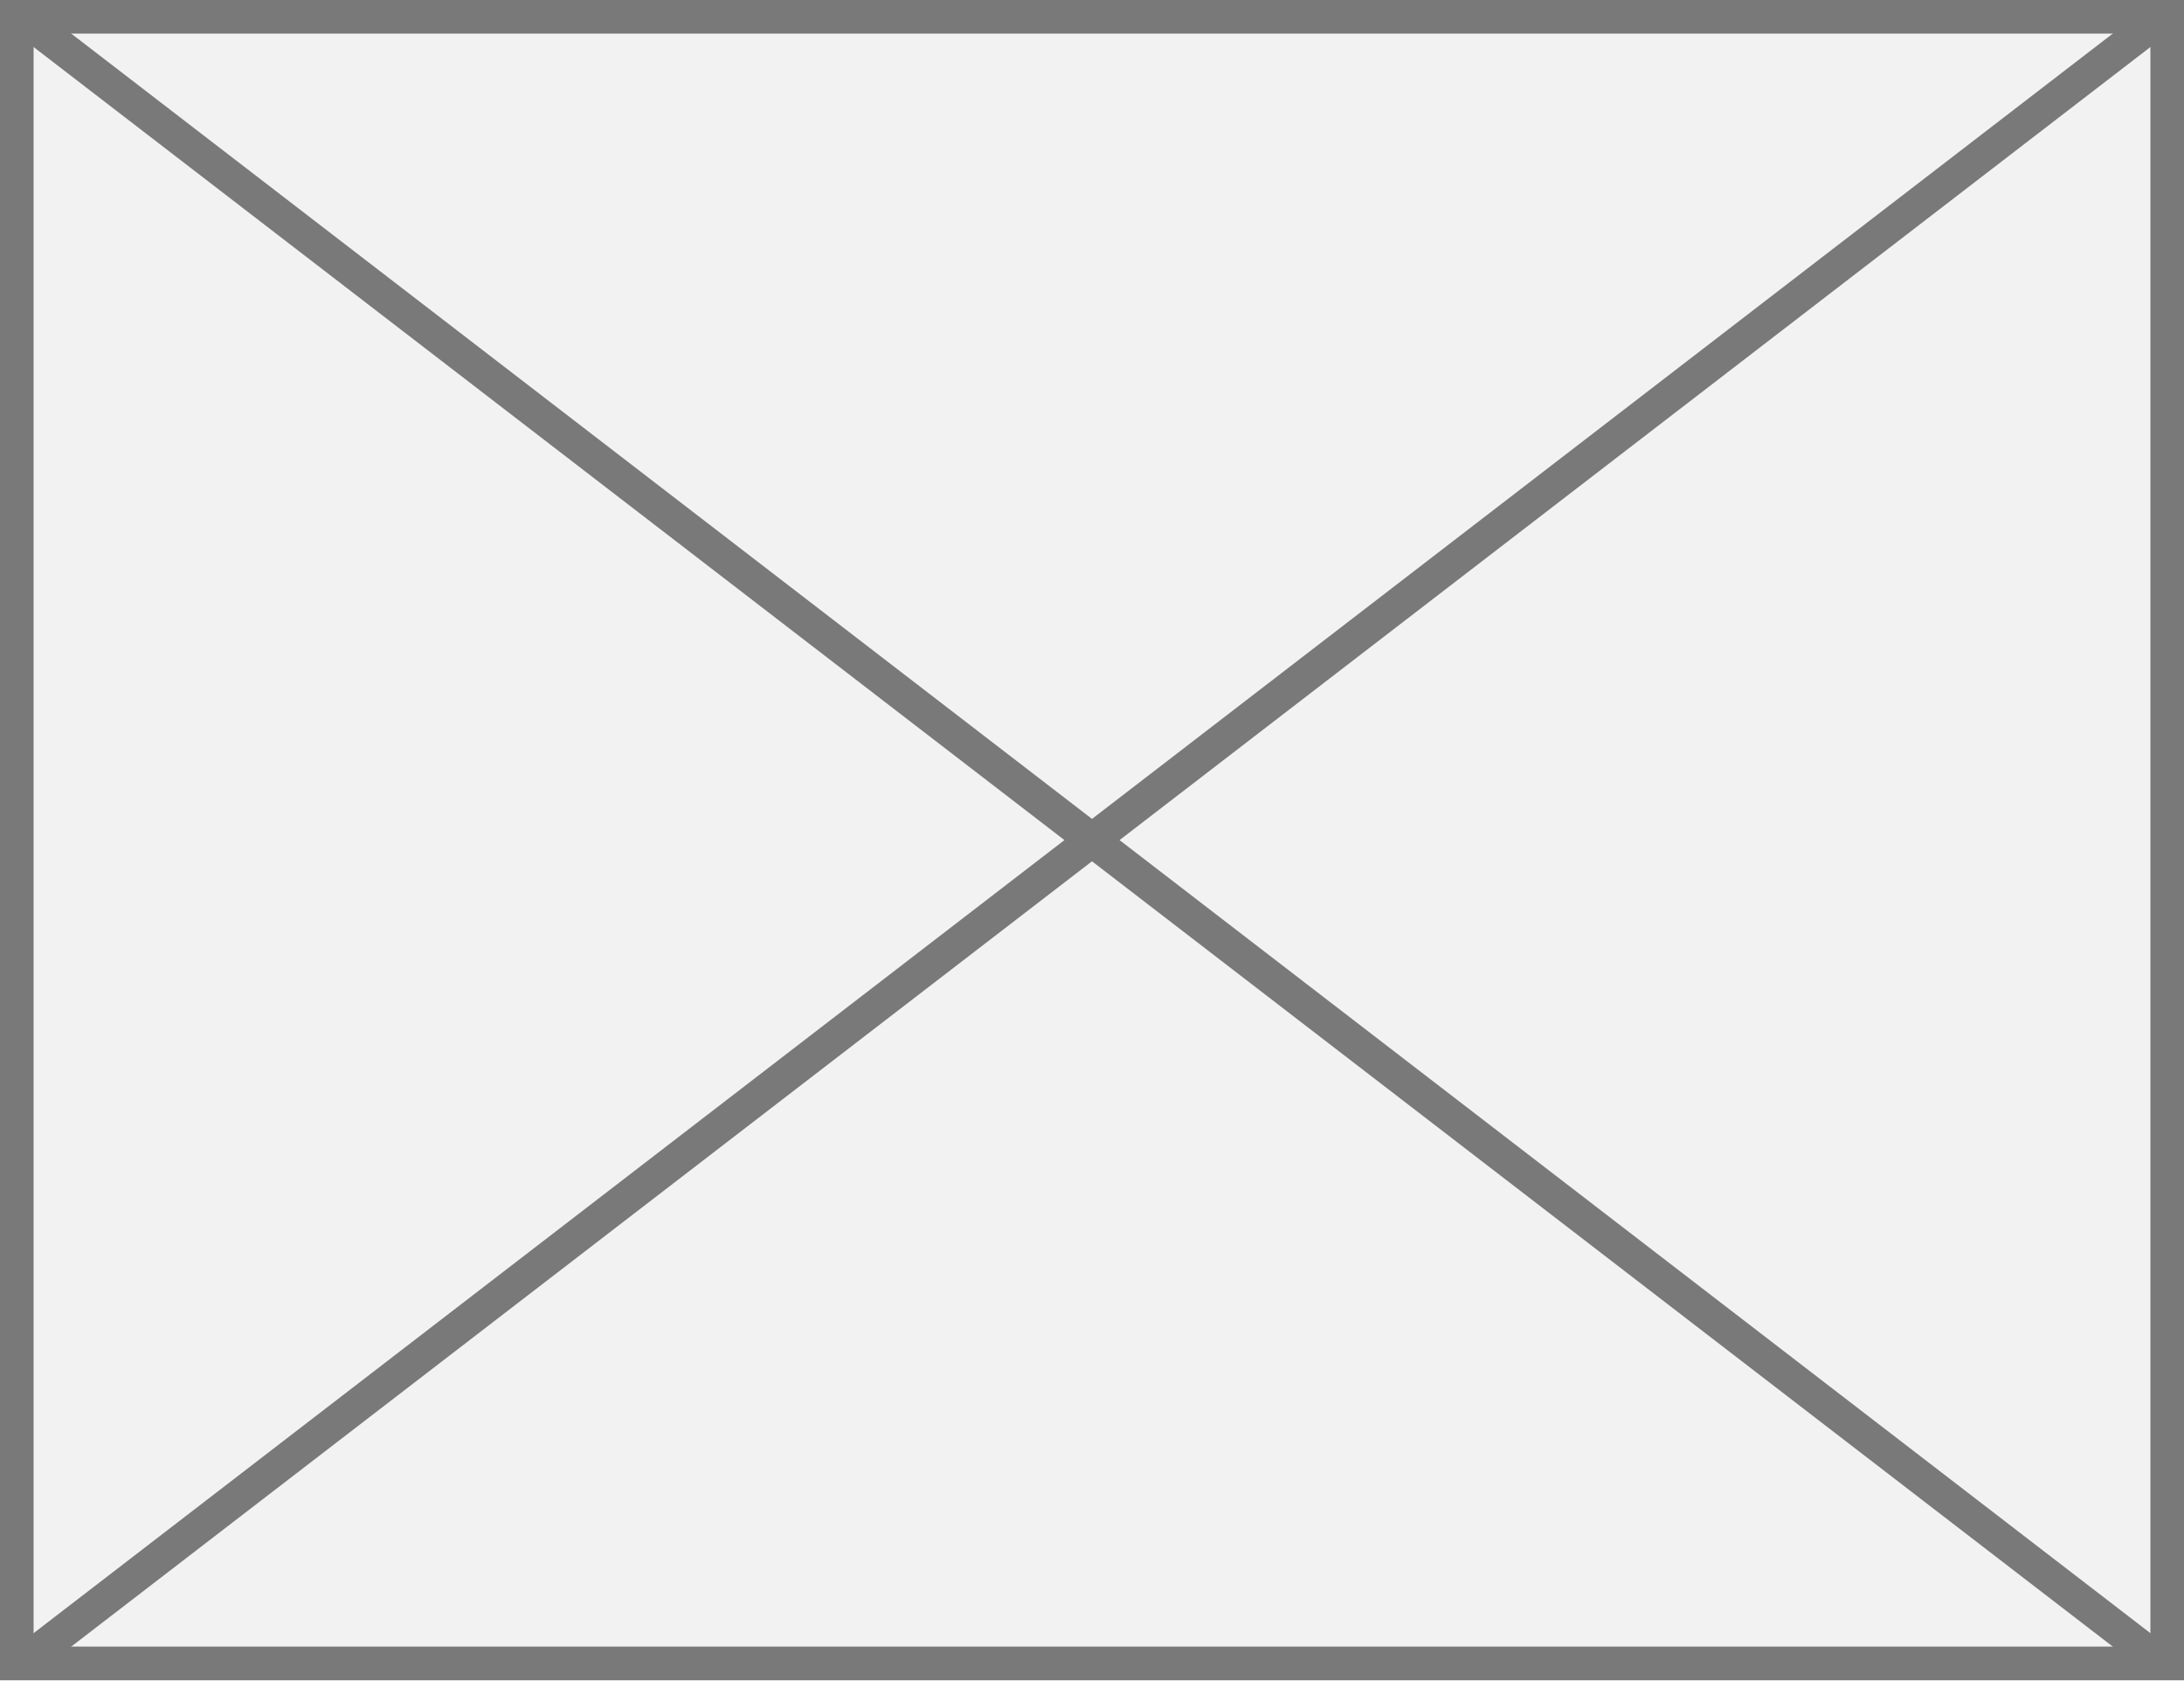
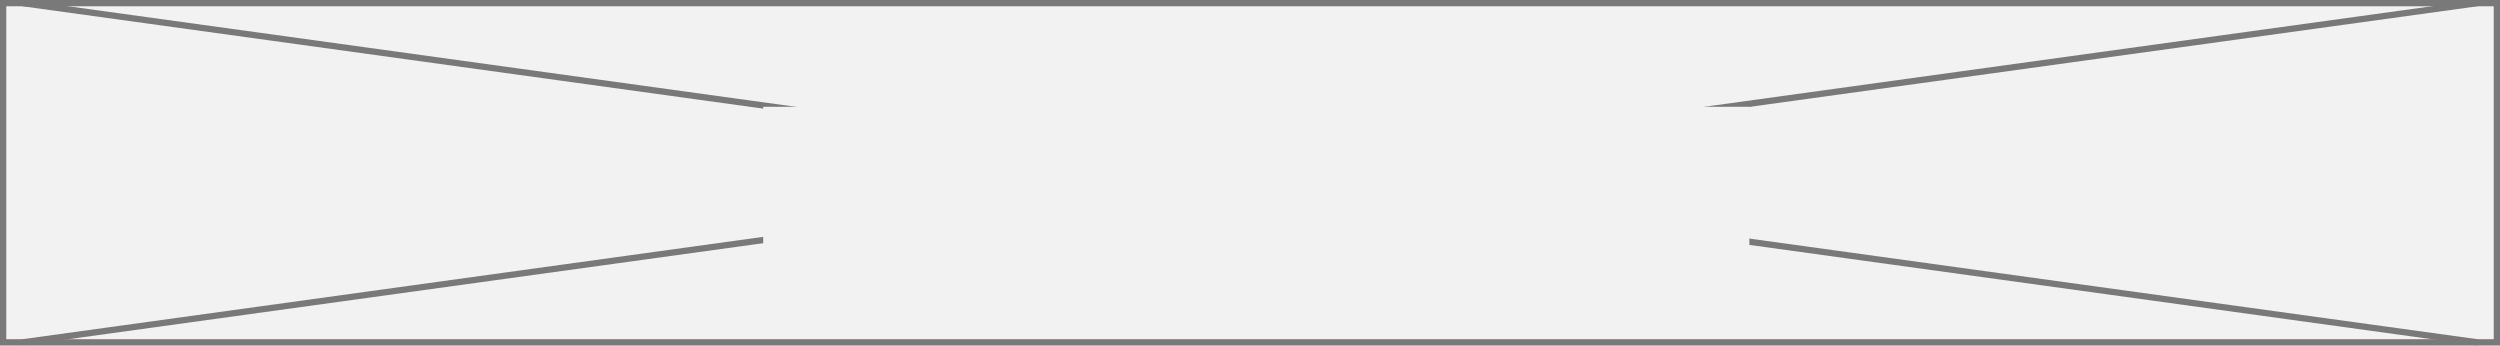
- <svg xmlns="http://www.w3.org/2000/svg" version="1.1" width="65px" height="50px">
-   <g transform="matrix(1 0 0 1 -220 -270 )">
-     <path d="M 220.5 270.5  L 284.5 270.5  L 284.5 319.5  L 220.5 319.5  L 220.5 270.5  Z " fill-rule="nonzero" fill="#f2f2f2" stroke="none" />
-     <path d="M 220.5 270.5  L 284.5 270.5  L 284.5 319.5  L 220.5 319.5  L 220.5 270.5  Z " stroke-width="1" stroke="#797979" fill="none" />
-     <path d="M 220.515 270.396  L 284.485 319.604  M 284.485 270.396  L 220.515 319.604  " stroke-width="1" stroke="#797979" fill="none" />
+ <svg xmlns="http://www.w3.org/2000/svg" version="1.1" width="398px" height="55px">
+   <defs>
+     <mask fill="white" id="clip445">
+       <path d="M 540.5 42  L 697.5 42  L 697.5 64  L 540.5 64  Z M 419 25  L 817 25  L 817 80  L 419 80  Z " fill-rule="evenodd" />
+     </mask>
+   </defs>
+   <g transform="matrix(1 0 0 1 -419 -25 )">
+     <path d="M 419.5 25.5  L 816.5 25.5  L 816.5 79.5  L 419.5 79.5  L 419.5 25.5  Z " fill-rule="nonzero" fill="#f2f2f2" stroke="none" />
+     <path d="M 419.5 25.5  L 816.5 25.5  L 816.5 79.5  L 419.5 79.5  L 419.5 25.5  Z " stroke-width="1" stroke="#797979" fill="none" />
+     <path d="M 422.584 25.495  L 813.416 79.505  M 813.416 25.495  L 422.584 79.505  " stroke-width="1" stroke="#797979" fill="none" mask="url(#clip445)" />
  </g>
</svg>
